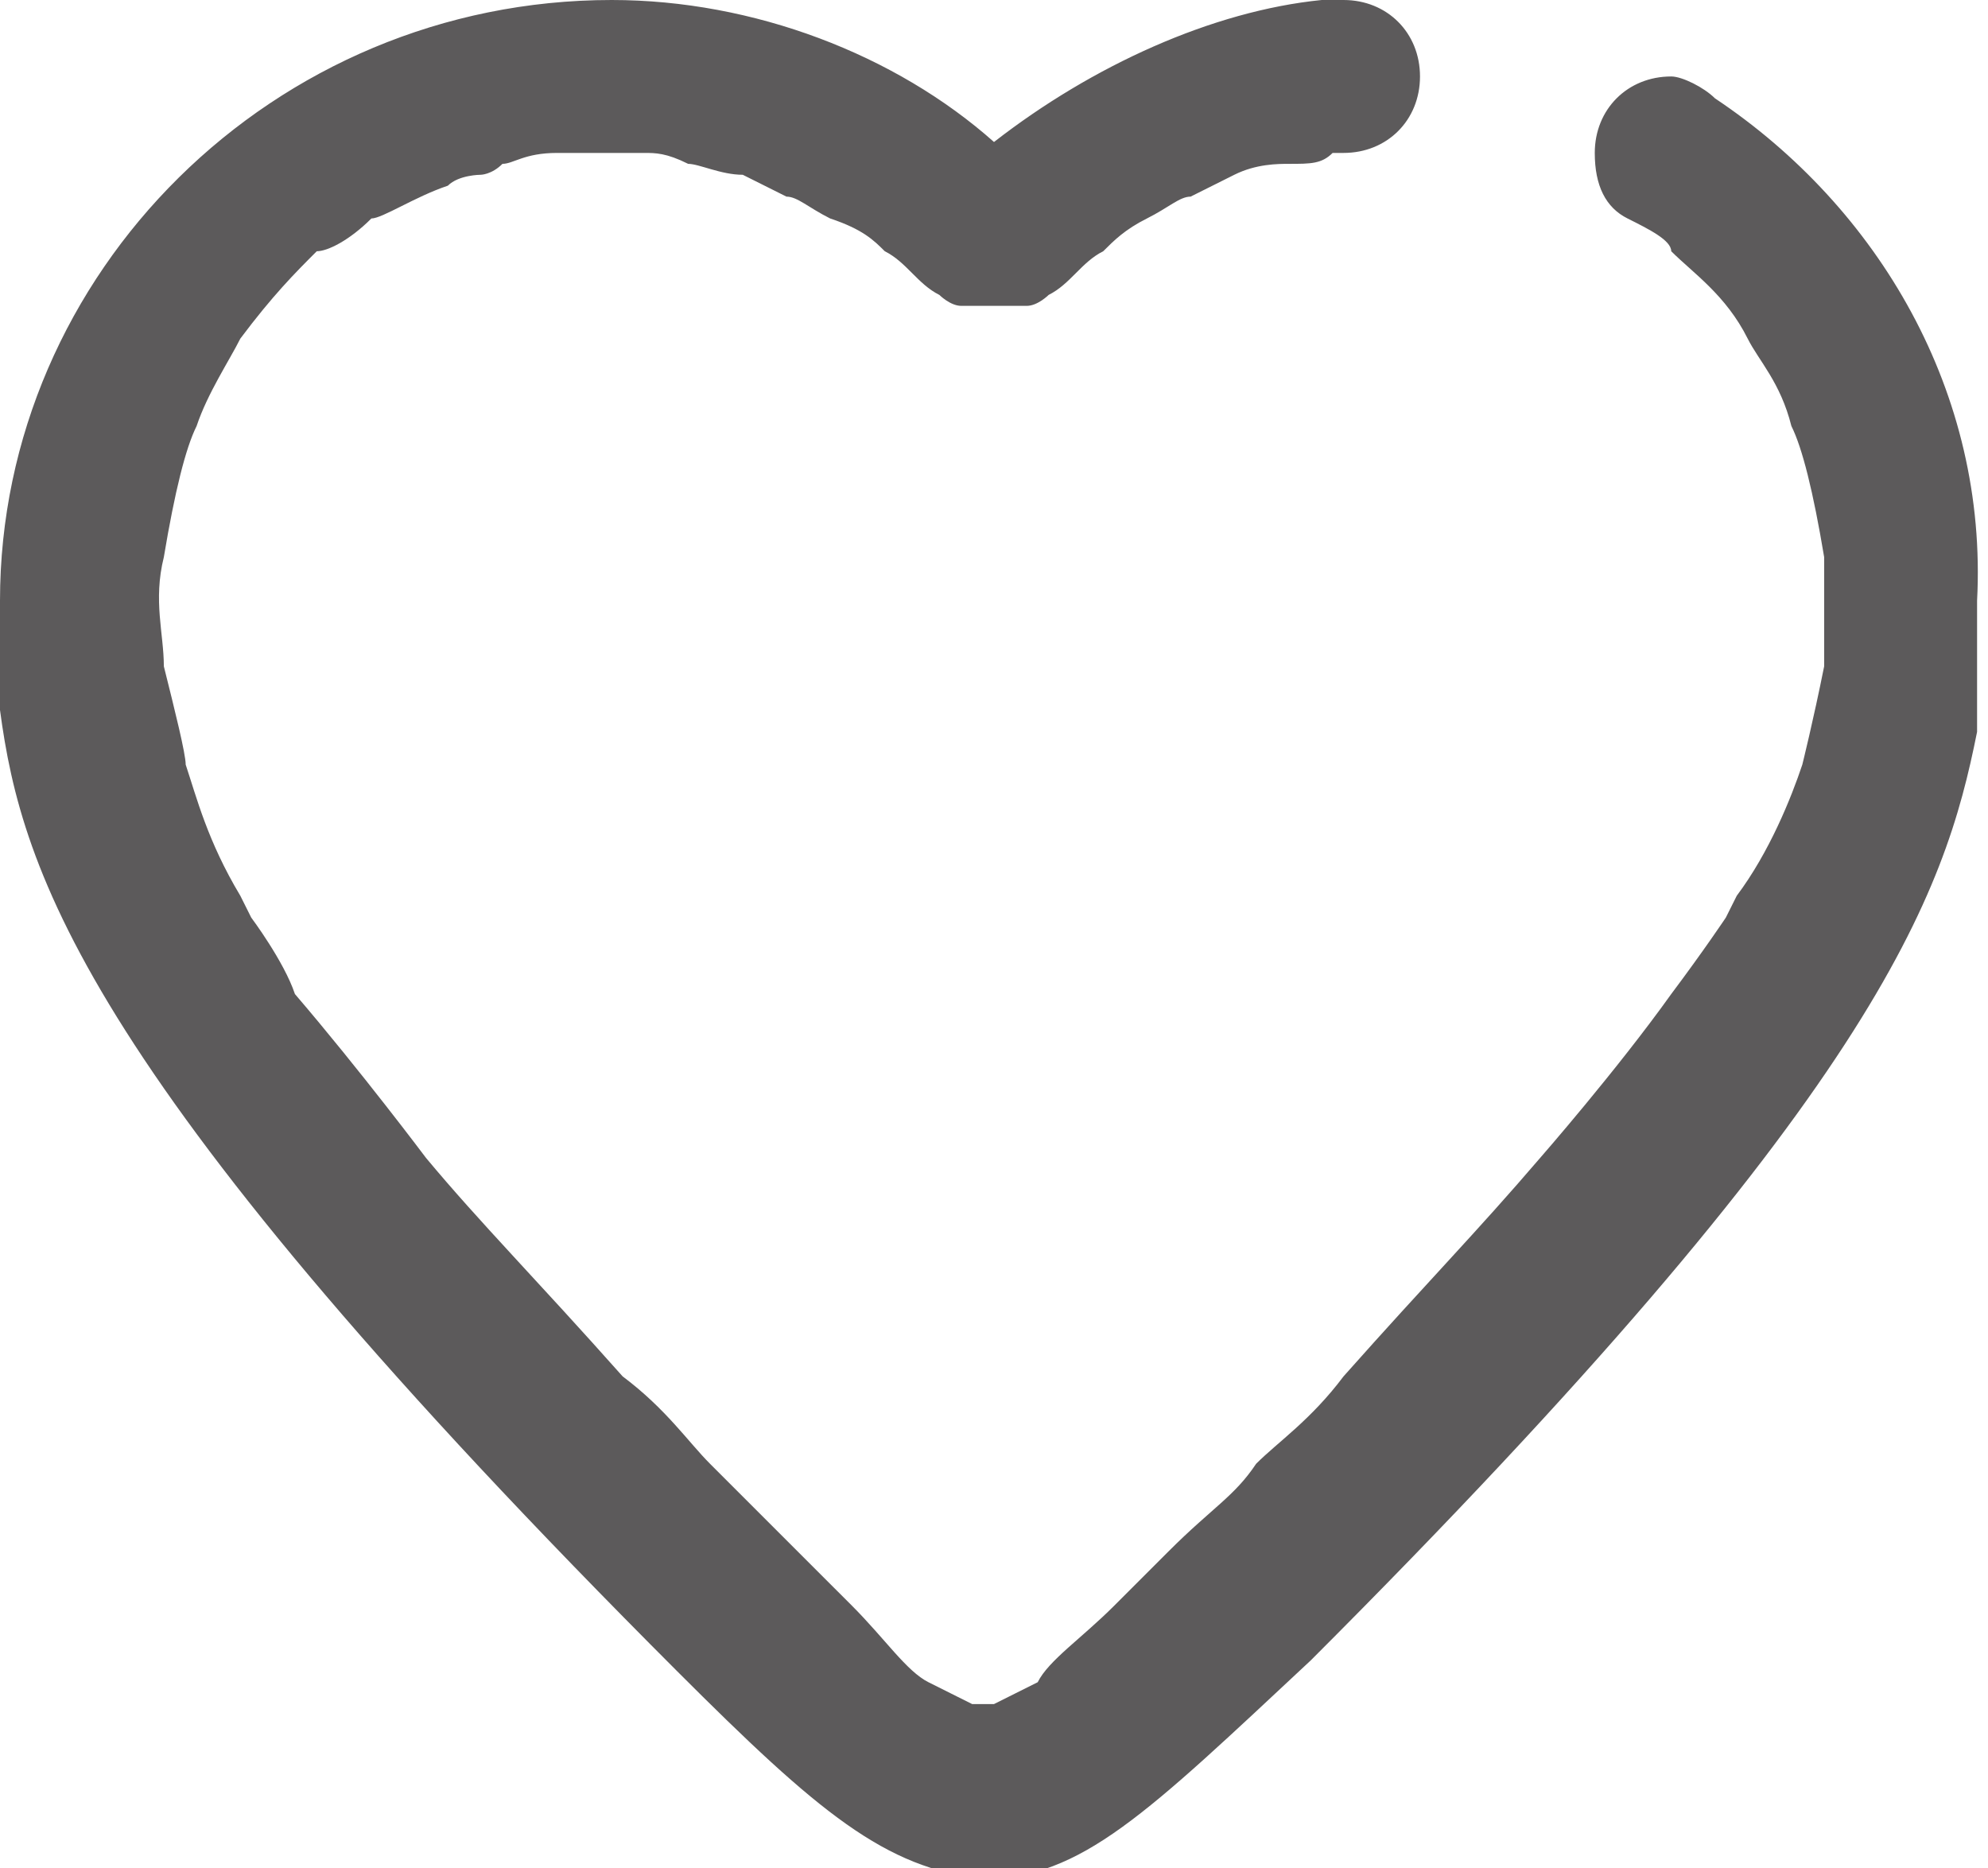
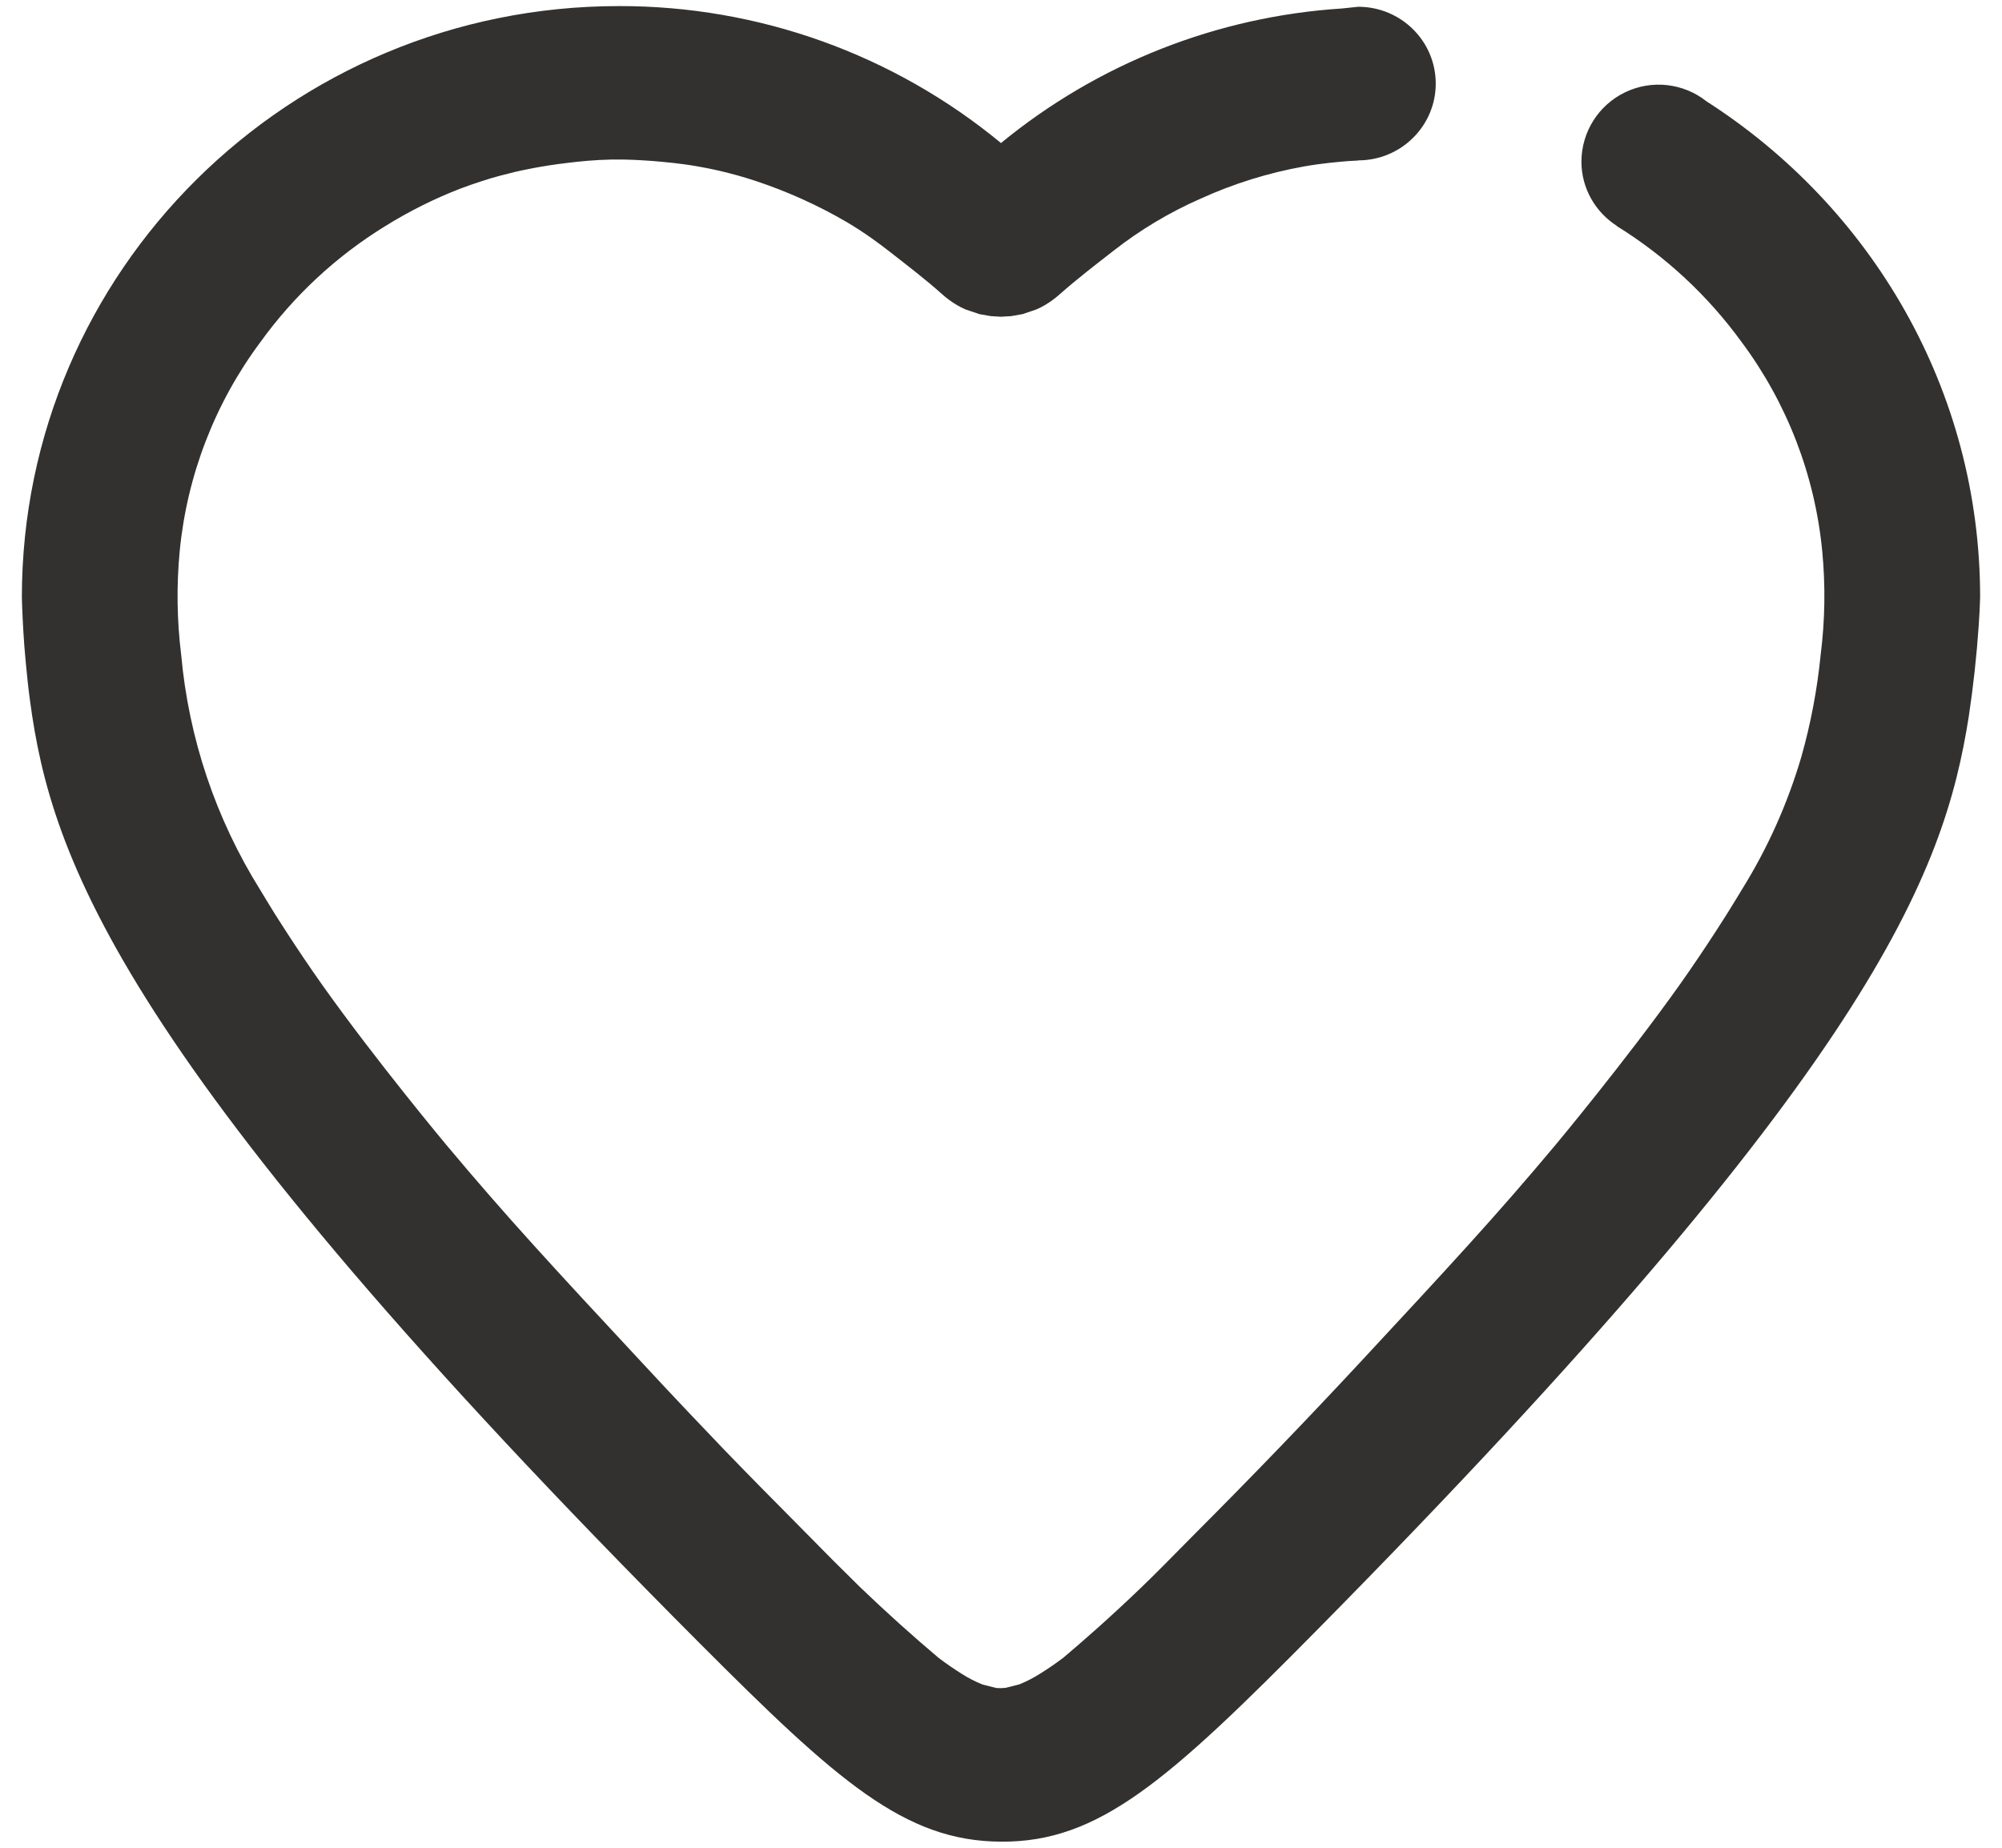
- <svg xmlns="http://www.w3.org/2000/svg" version="1.1" id="Layer_1" x="0" y="0" width="18.2" height="17.1" xml:space="preserve">
-   <switch>
-     <g>
-       <path d="M15.7.9c-.1-.1-.3-.2-.4-.2-.4 0-.7.3-.7.7 0 .3.1.5.3.6.2.1.4.2.4.3.2.2.5.4.7.8.1.2.3.4.4.8.1.2.2.6.3 1.2v1c-.1.5-.2.9-.2.9-.1.3-.3.8-.6 1.2l-.1.2s-.2.3-.5.7c-.5.7-1.2 1.5-1.2 1.5-.6.7-1 1.1-1.8 2-.3.4-.6.6-.8.8-.2.3-.4.4-.8.8l-.5.5c-.3.3-.6.5-.7.7l-.2.1-.2.1h-.2l-.2-.1-.2-.1c-.2-.1-.4-.4-.7-.7l-.5-.5-.8-.8c-.2-.2-.4-.5-.8-.8-.8-.9-1.3-1.4-1.8-2 0 0-.6-.8-1.2-1.5-.1-.3-.4-.7-.4-.7l-.1-.2c-.3-.5-.4-.9-.5-1.2 0-.1-.1-.5-.2-.9 0-.3-.1-.6 0-1 .1-.6.2-1 .3-1.2.1-.3.3-.6.4-.8.3-.4.5-.6.7-.8.1 0 .3-.1.5-.3.1 0 .4-.2.7-.3.1-.1.3-.1.3-.1s.1 0 .2-.1c.1 0 .2-.1.5-.1h.8c.1 0 .2 0 .4.1.1 0 .3.1.5.1l.4.2c.1 0 .2.1.4.2.3.1.4.2.5.3.2.1.3.3.5.4 0 0 .1.1.2.1h.6c.1 0 .2-.1.2-.1.2-.1.3-.3.5-.4.1-.1.2-.2.4-.3.2-.1.3-.2.4-.2l.4-.2c.2-.1.4-.1.5-.1.2 0 .3 0 .4-.1h.1c.4 0 .7-.3.7-.7 0-.4-.3-.7-.7-.7h-.2c-1 .1-2.1.6-3 1.3C8.2.5 6.9 0 5.6 0 2.5 0 0 2.5 0 5.5v1c.2 1.5.8 3.4 6.2 8.8 1.3 1.3 1.9 1.8 2.8 1.9.9 0 1.5-.6 3-2 5.2-5.2 5.8-7 6.1-8.5V5.5c.1-1.9-.9-3.6-2.4-4.6" fill="#5c5a5b" />
-     </g>
-   </switch>
+ <svg xmlns="http://www.w3.org/2000/svg" version="1.1" x="0" y="0" viewBox="0 0 26 24" xml:space="preserve">
+   <path fill="#32312F" d="M22.162 1.316a1.002 1.002 0 0 0-1.624.783c0 .35.184.658.46.835l-.001.002a5.738 5.738 0 0 1 1.623 1.509 5.414 5.414 0 0 1 1.045 2.71 6.06 6.06 0 0 1-.02 1.349 7.61 7.61 0 0 1-.25 1.323 6.98 6.98 0 0 1-.774 1.729c-.04.066-.101.168-.177.289 0 0-.286.46-.628.943-.714 1.004-1.617 2.086-1.617 2.086-.781.933-1.388 1.586-2.532 2.818a86.939 86.939 0 0 1-2.128 2.209c-.364.369-.55.557-.712.713-.418.402-.775.713-1.018.918a4.172 4.172 0 0 1-.298.205 1.71 1.71 0 0 1-.273.141l-.179.045-.059.004-.062-.002-.177-.045a1.608 1.608 0 0 1-.274-.141 4.185 4.185 0 0 1-.297-.205 21.505 21.505 0 0 1-1.019-.918 46.94 46.94 0 0 1-.712-.713c-.463-.467-.72-.727-1.059-1.078-.263-.275-.6-.627-1.067-1.131-1.146-1.232-1.752-1.886-2.532-2.818 0 0-.905-1.082-1.618-2.086-.341-.482-.628-.943-.628-.943-.075-.121-.136-.223-.176-.289a6.937 6.937 0 0 1-1.026-3.053 6.193 6.193 0 0 1-.019-1.349 5.414 5.414 0 0 1 1.046-2.71 5.642 5.642 0 0 1 1.623-1.509 5.84 5.84 0 0 1 .975-.487c.193-.073.371-.126.399-.135.05-.015.163-.046.311-.082.08-.018.337-.077.688-.118.151-.018.332-.038.574-.043.224-.003.394.01.537.02.142.013.332.027.577.07.133.023.409.076.749.188a6.281 6.281 0 0 1 1.183.534c.251.149.427.284.544.374.237.185.479.37.694.562.027.025.147.131.305.199l.181.061.147.026.133.008.132-.008.148-.026.18-.061c.158-.068.277-.174.305-.199.217-.192.457-.377.695-.562a5.259 5.259 0 0 1 1.133-.678 5.635 5.635 0 0 1 1.342-.418c.246-.043.436-.058.578-.07l.127-.007-.001-.002c.556 0 1.007-.447 1.007-.997 0-.552-.451-.998-1.007-.998L17.43.11A7.758 7.758 0 0 0 13 1.858 7.767 7.767 0 0 0 8.038.079C3.756.079.284 3.518.284 7.759c.004.154.013.372.032.631l.02.229c.015.152.03.312.054.484.274 2.04 1.154 4.677 8.69 12.234 1.796 1.801 2.669 2.578 3.92 2.584 1.269.008 2.162-.781 4.115-2.76 7.215-7.309 8.129-9.808 8.453-11.851a14.706 14.706 0 0 0 .13-1.191 8.82 8.82 0 0 0 .018-.361c0-2.704-1.419-5.073-3.554-6.442" />
</svg>
